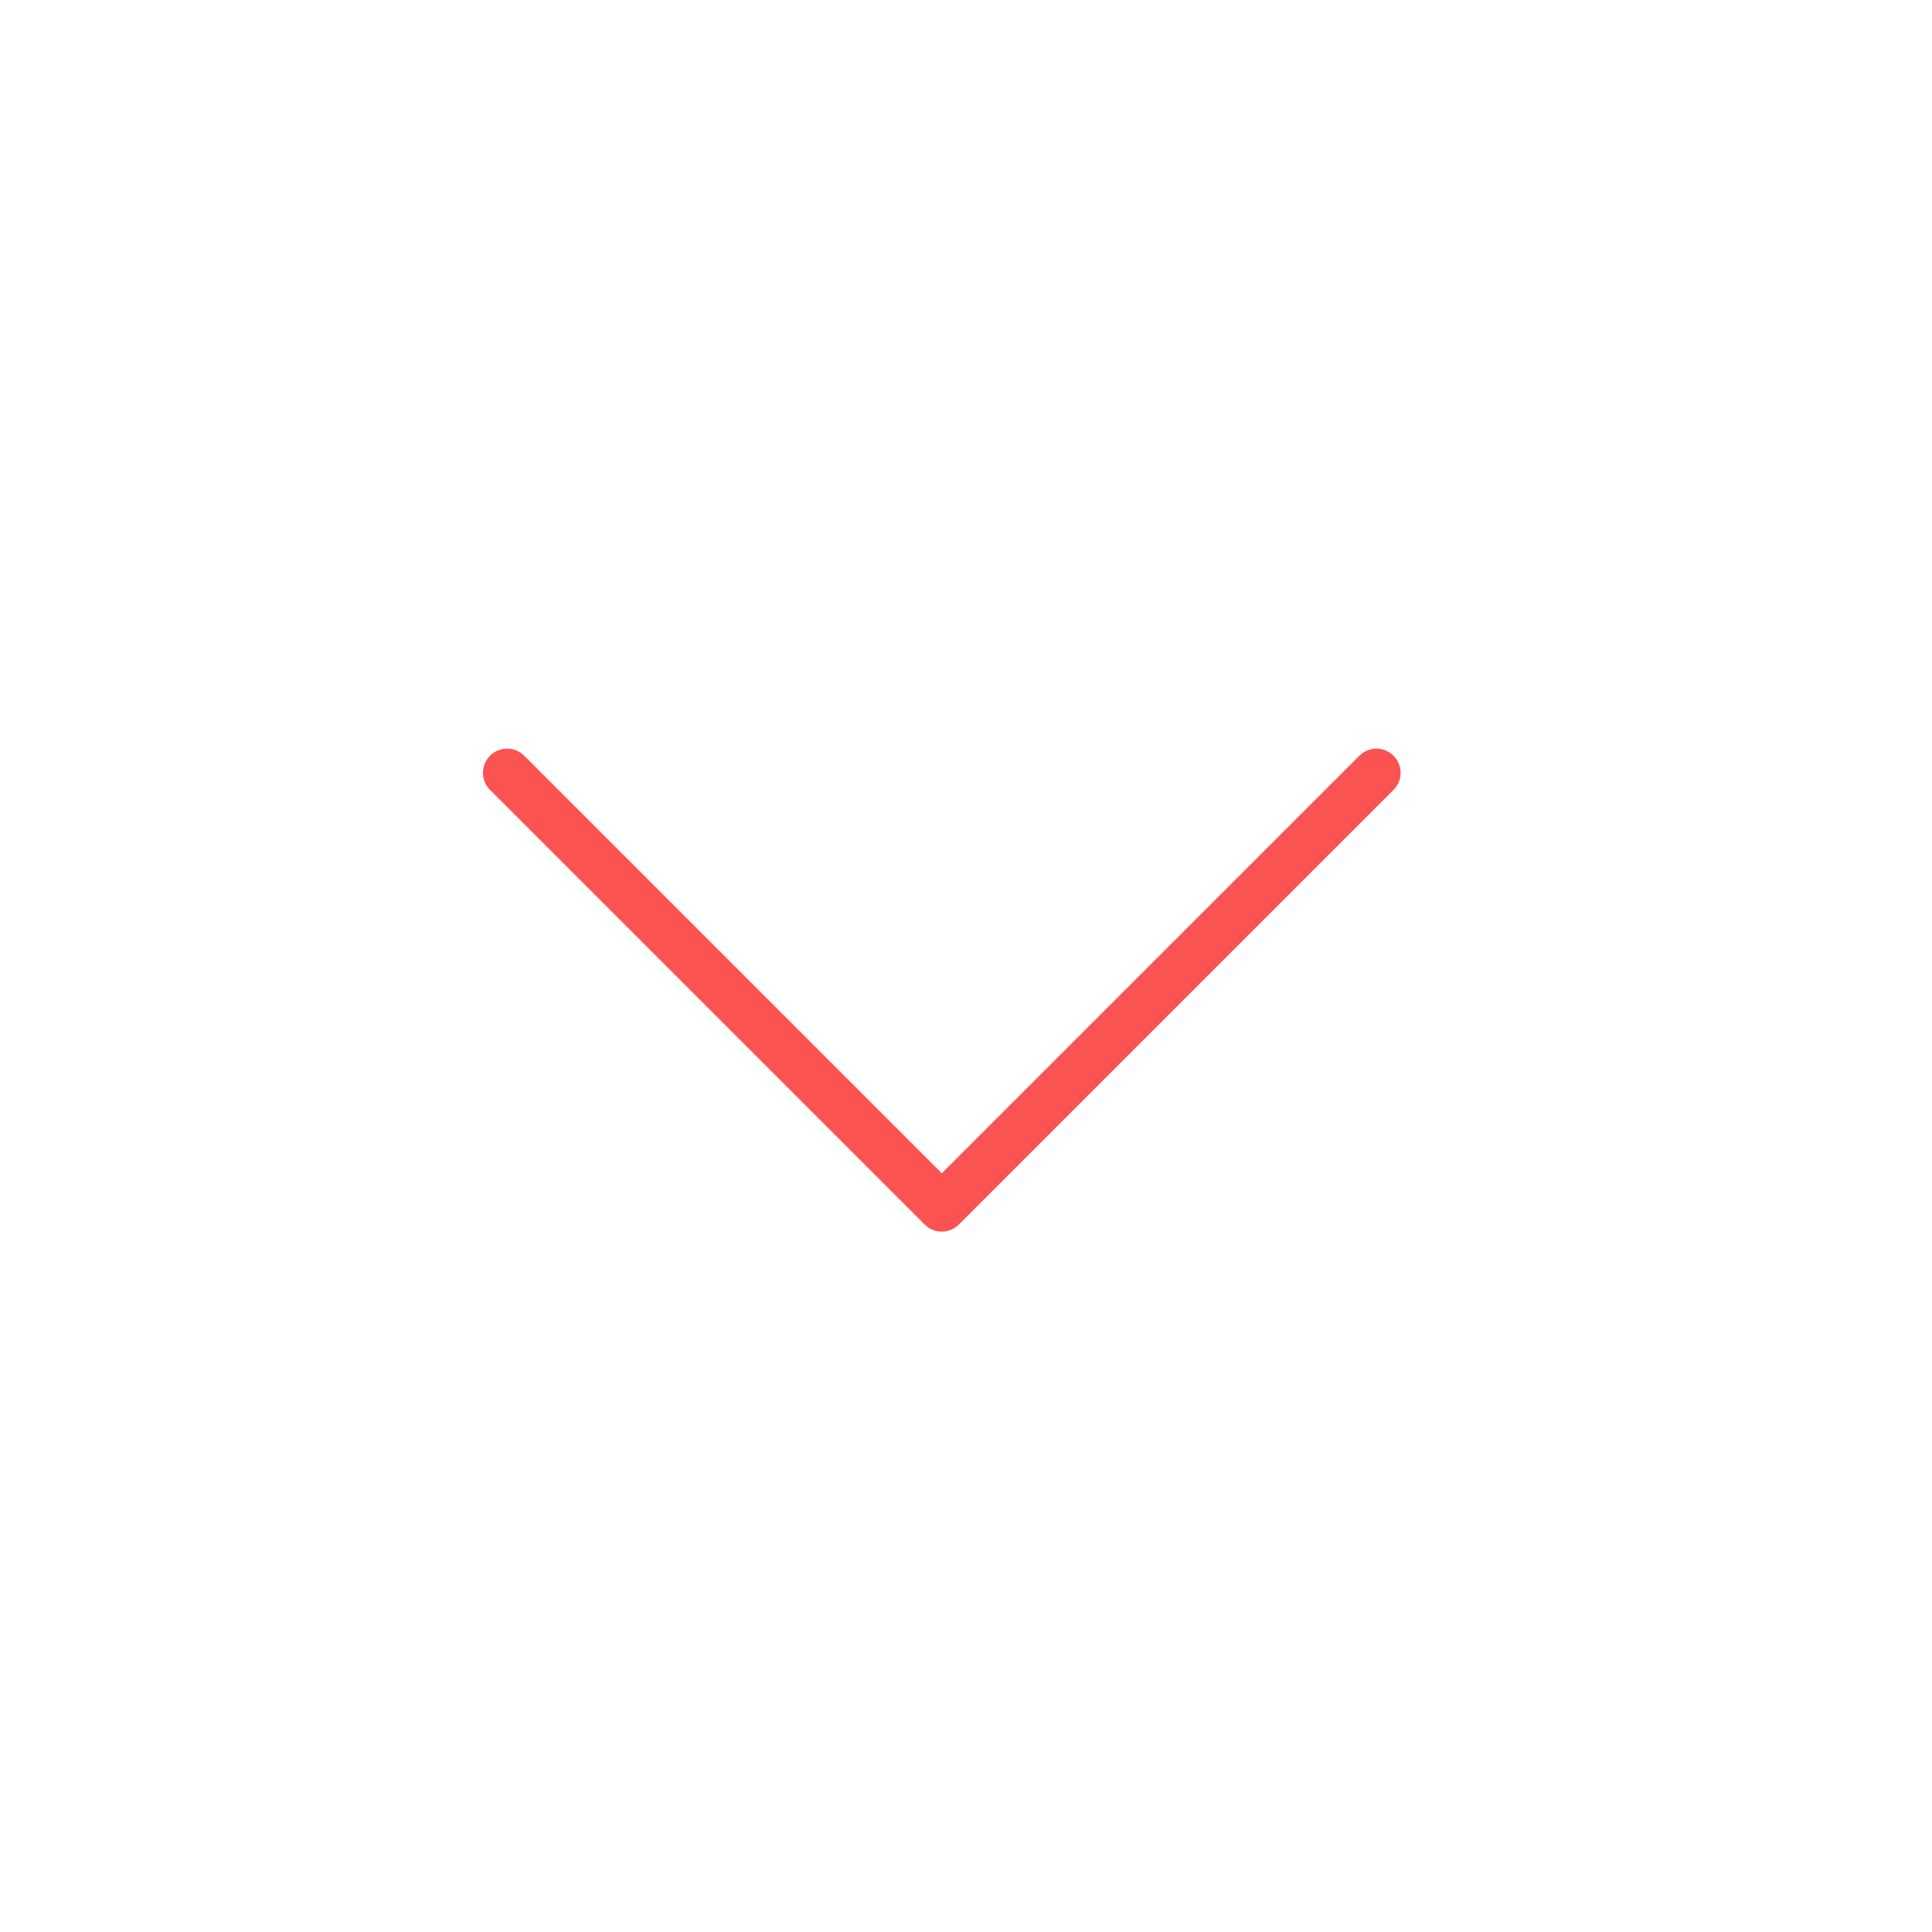
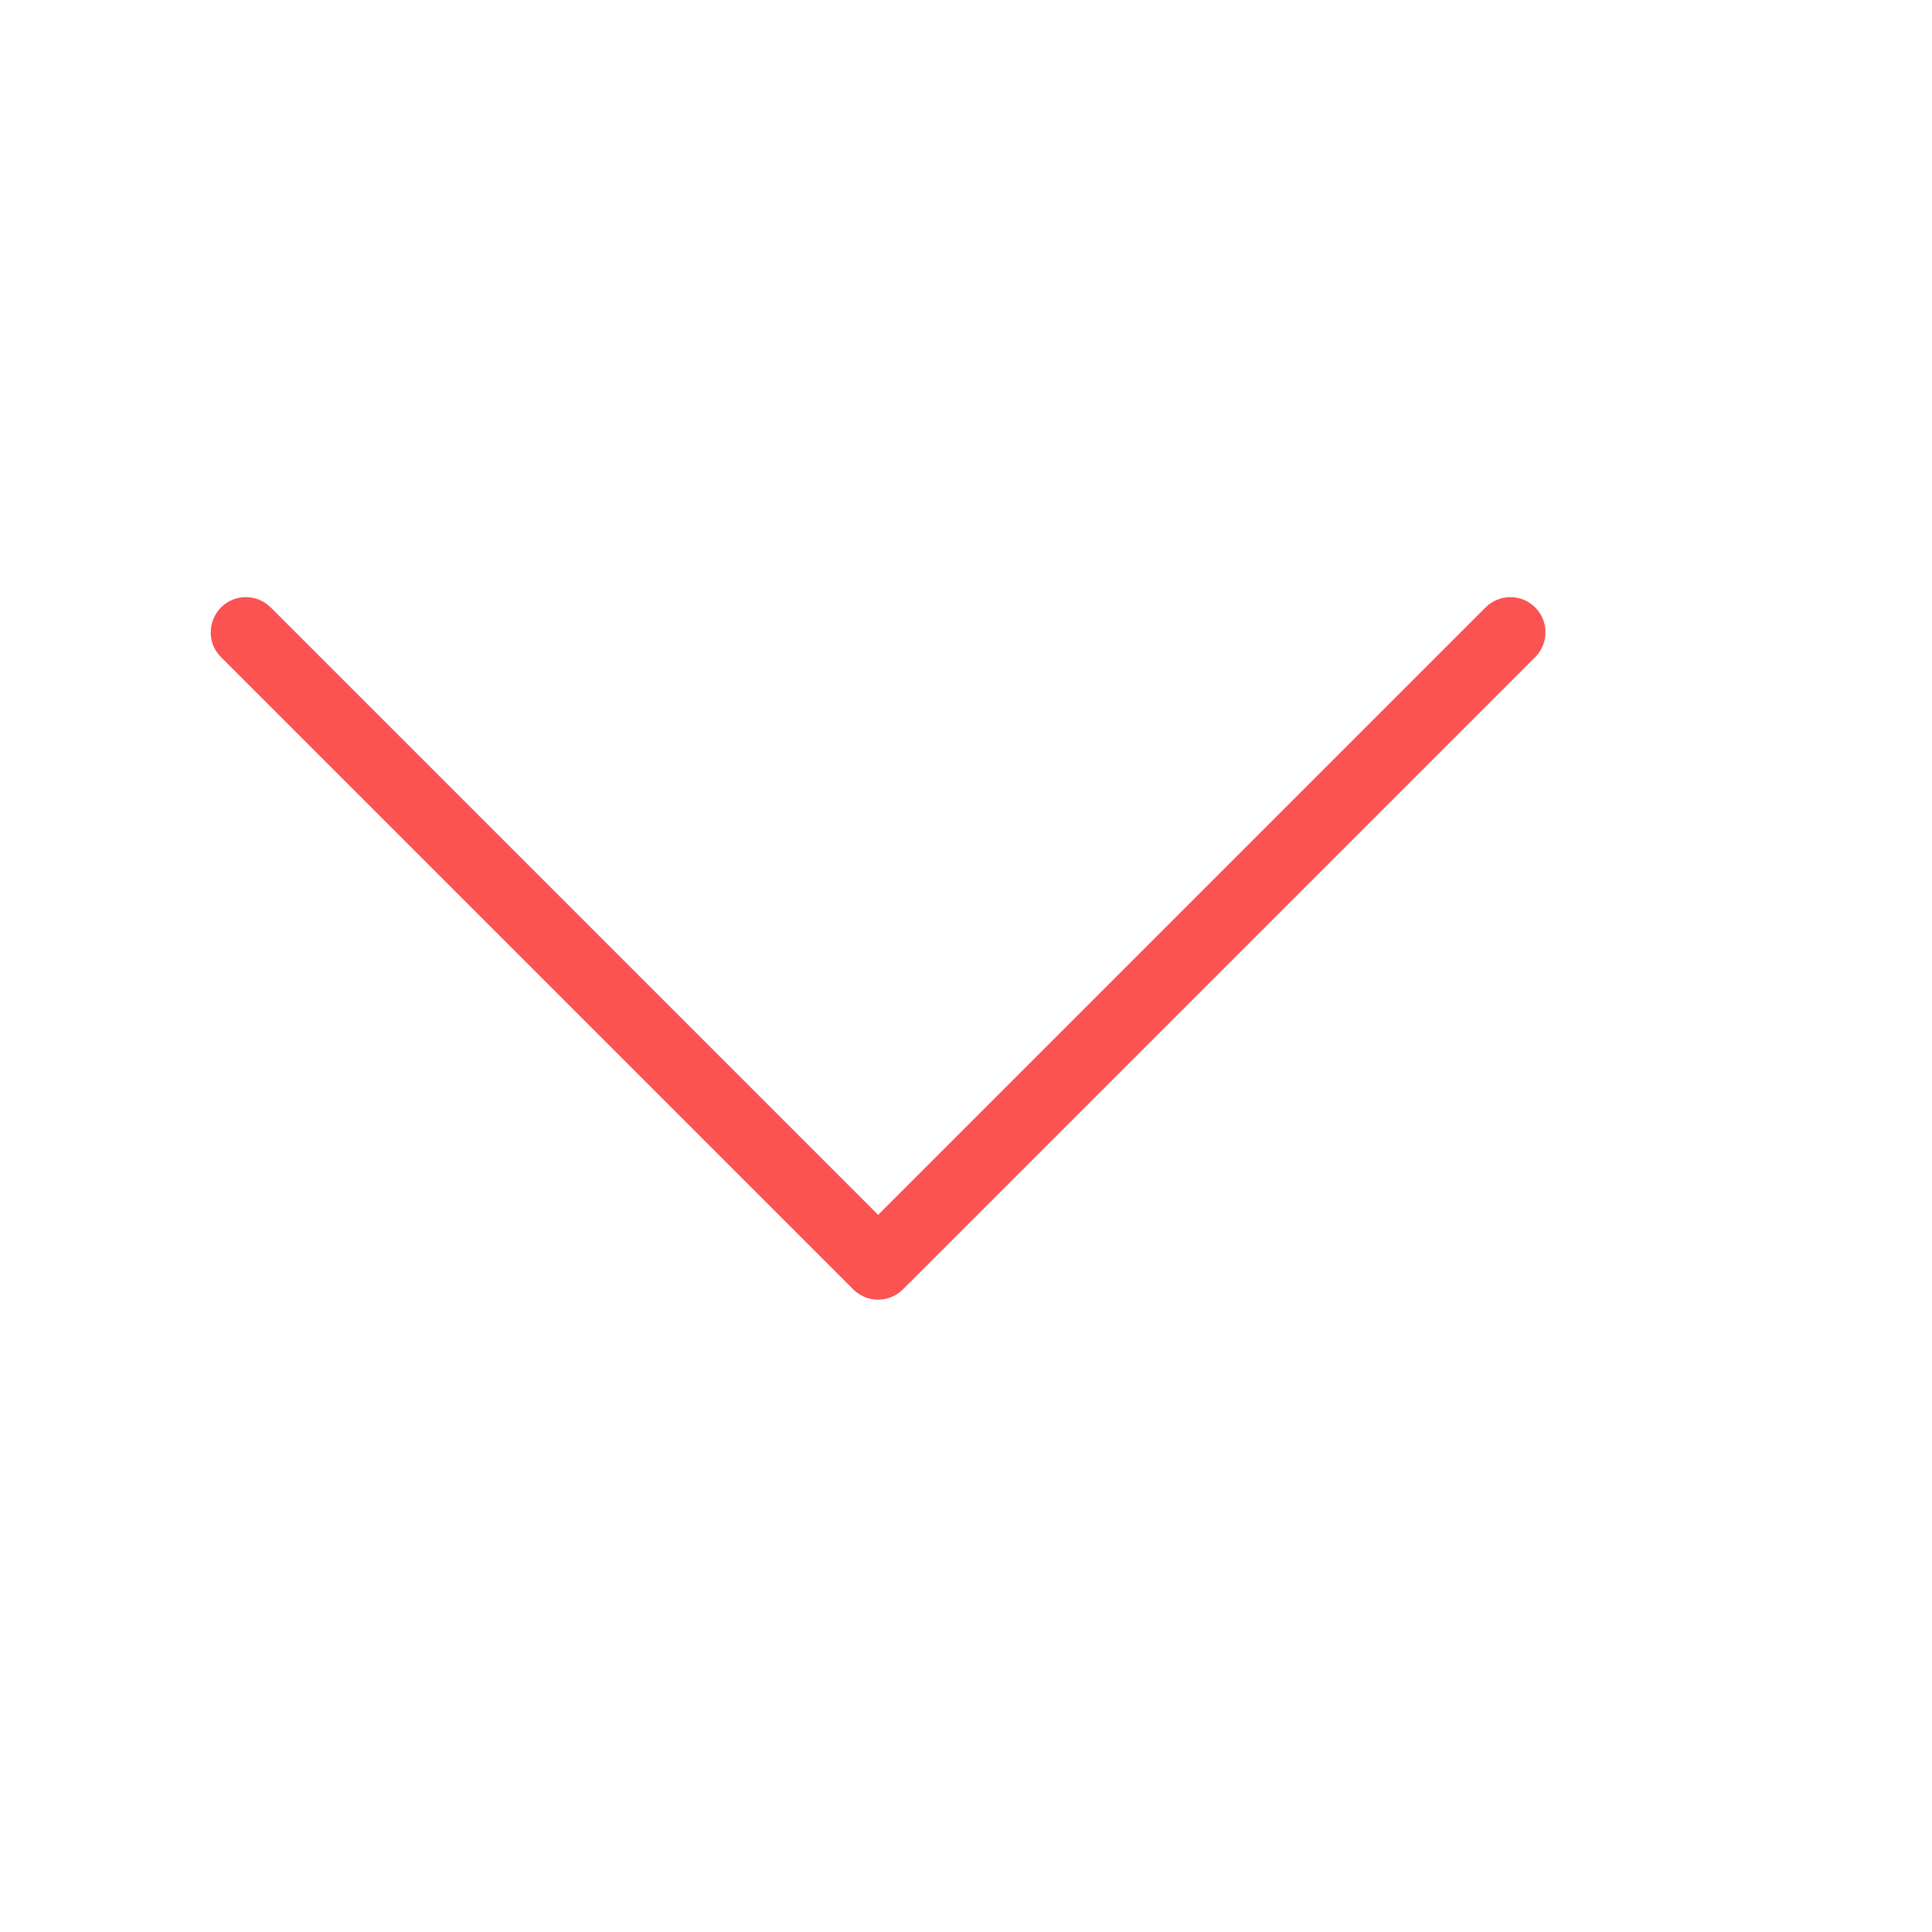
- <svg xmlns="http://www.w3.org/2000/svg" version="1.1" width="35" height="35" viewBox="-10 -10 40 40">
+ <svg xmlns="http://www.w3.org/2000/svg" version="1.1" width="30" height="30" viewBox="-3 -3 27.5 27.5">
  <path fill="#FB5252" d="M0 6c0-0.128 0.049-0.256 0.146-0.354 0.195-0.195 0.512-0.195 0.707 0l8.646 8.646 8.646-8.646c0.195-0.195 0.512-0.195 0.707 0s0.195 0.512 0 0.707l-9 9c-0.195 0.195-0.512 0.195-0.707 0l-9-9c-0.098-0.098-0.146-0.226-0.146-0.354z" />
</svg>
